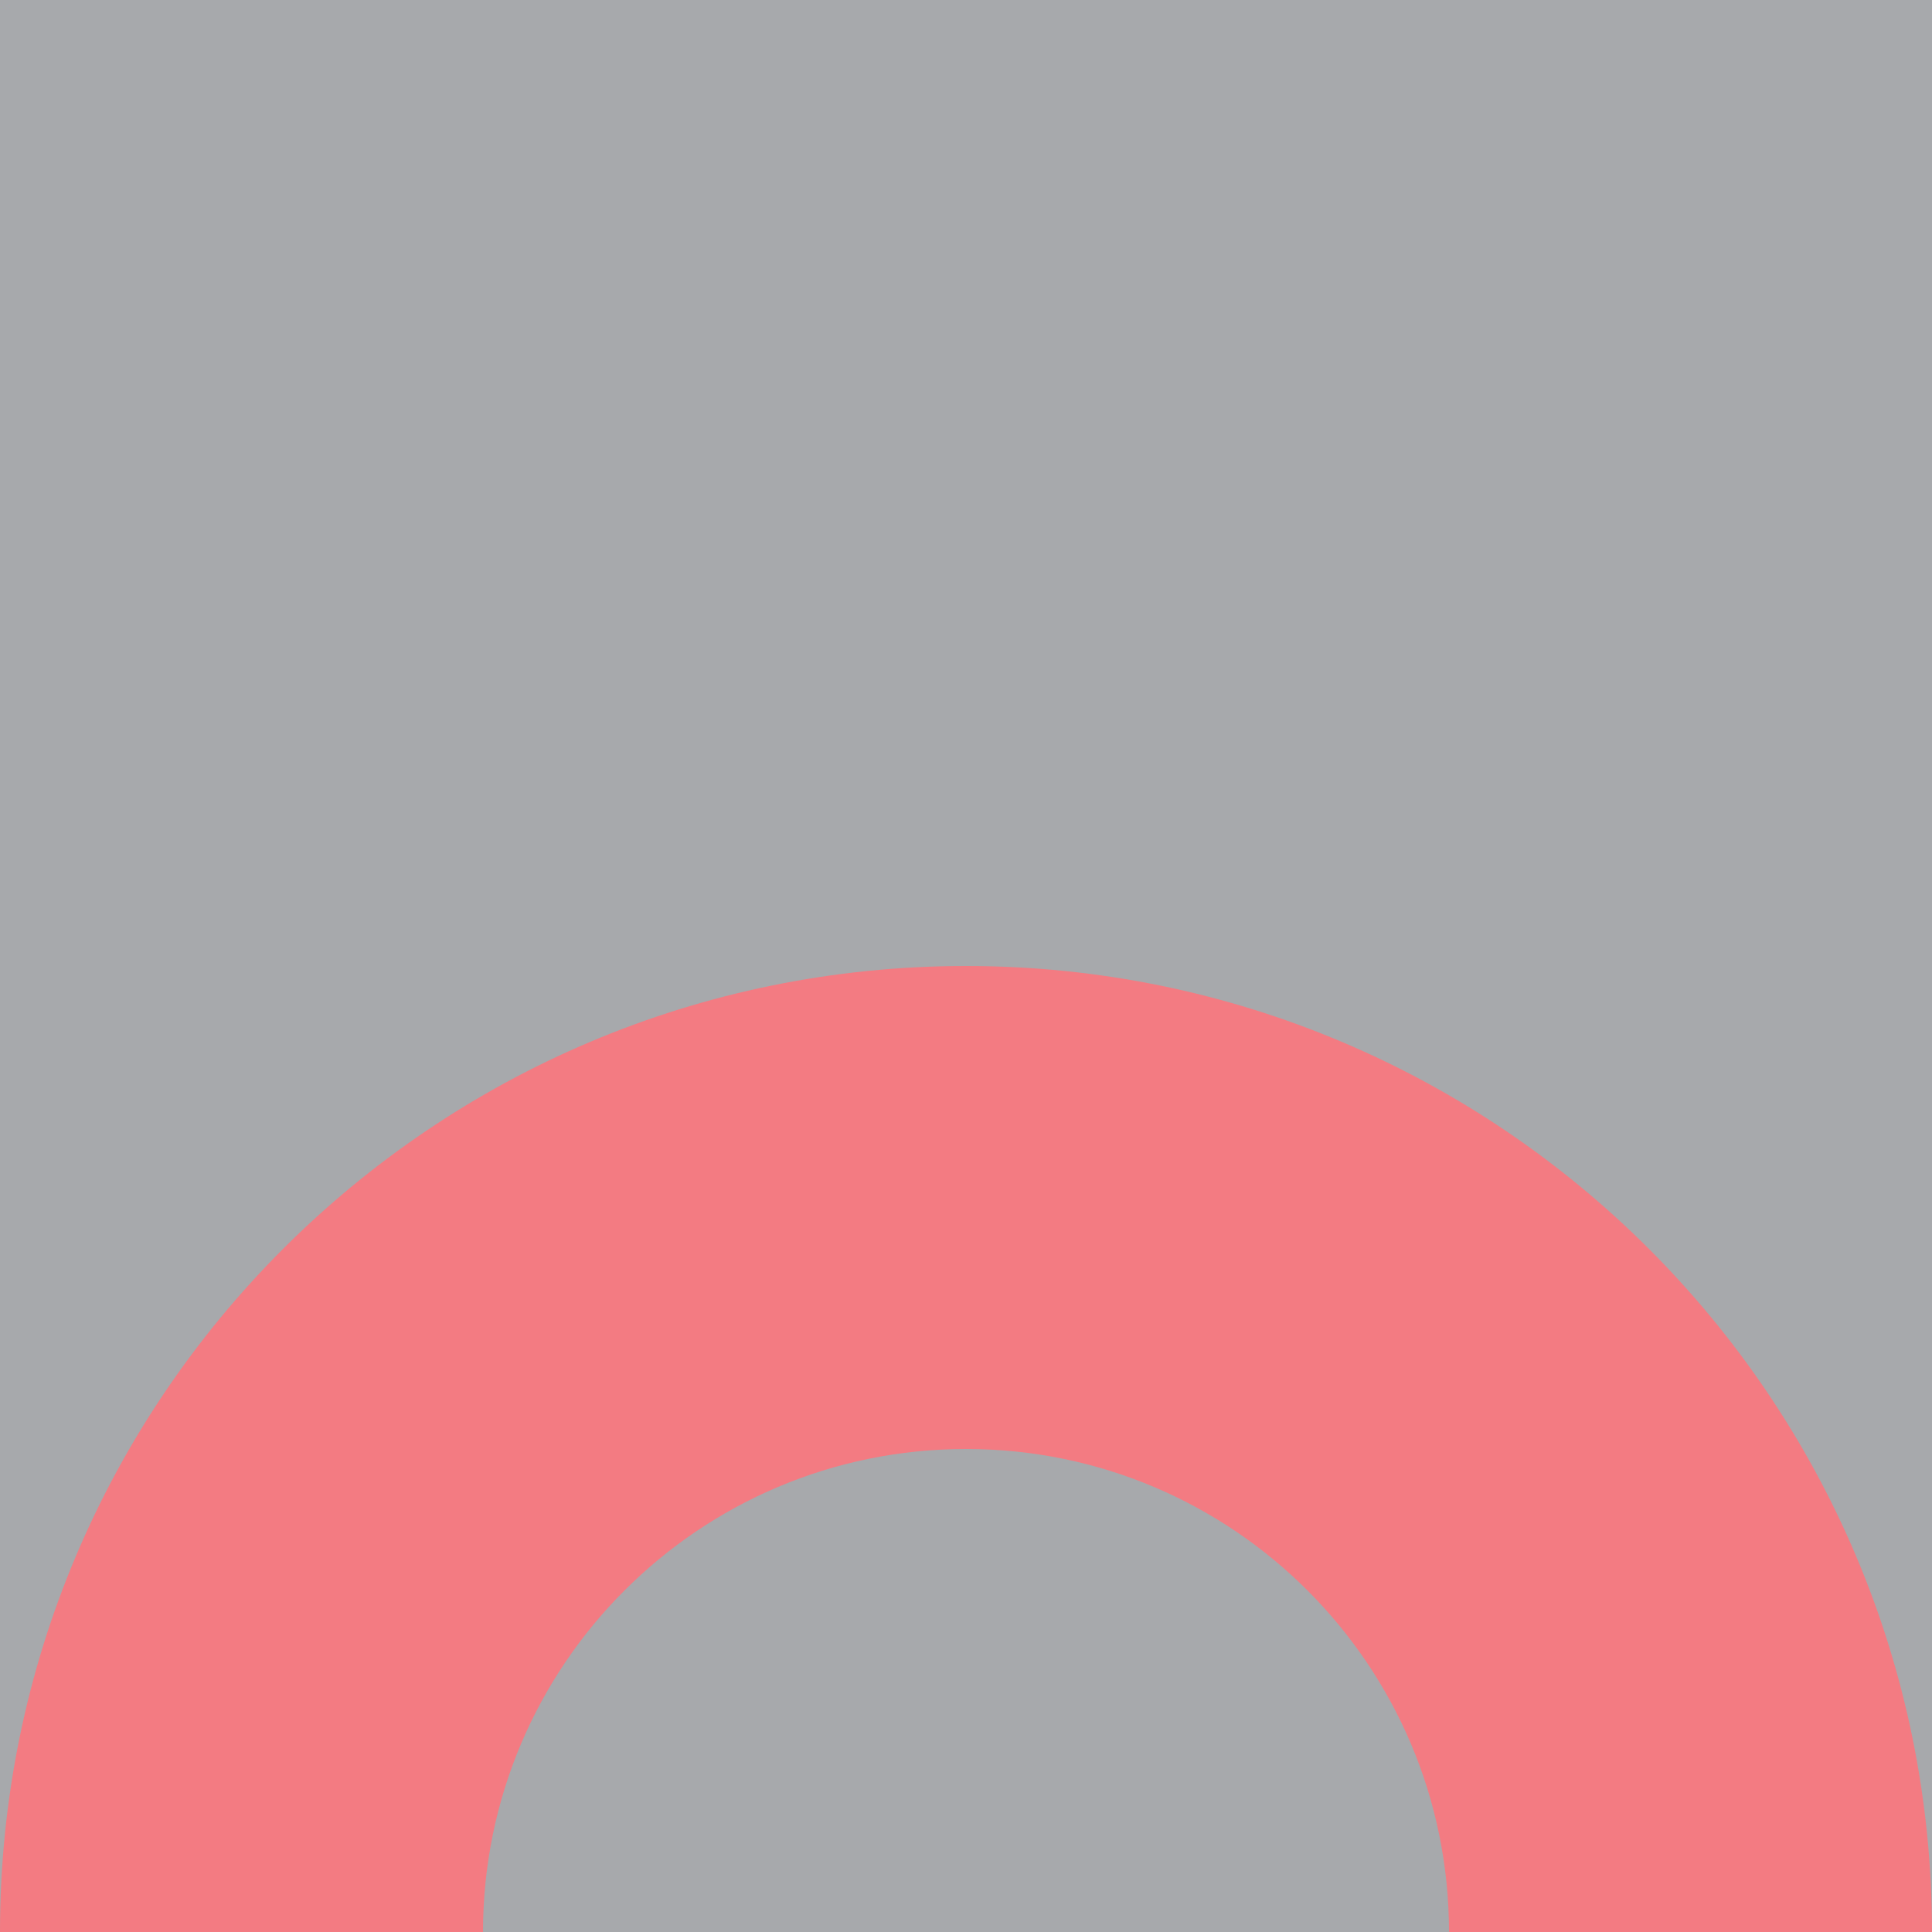
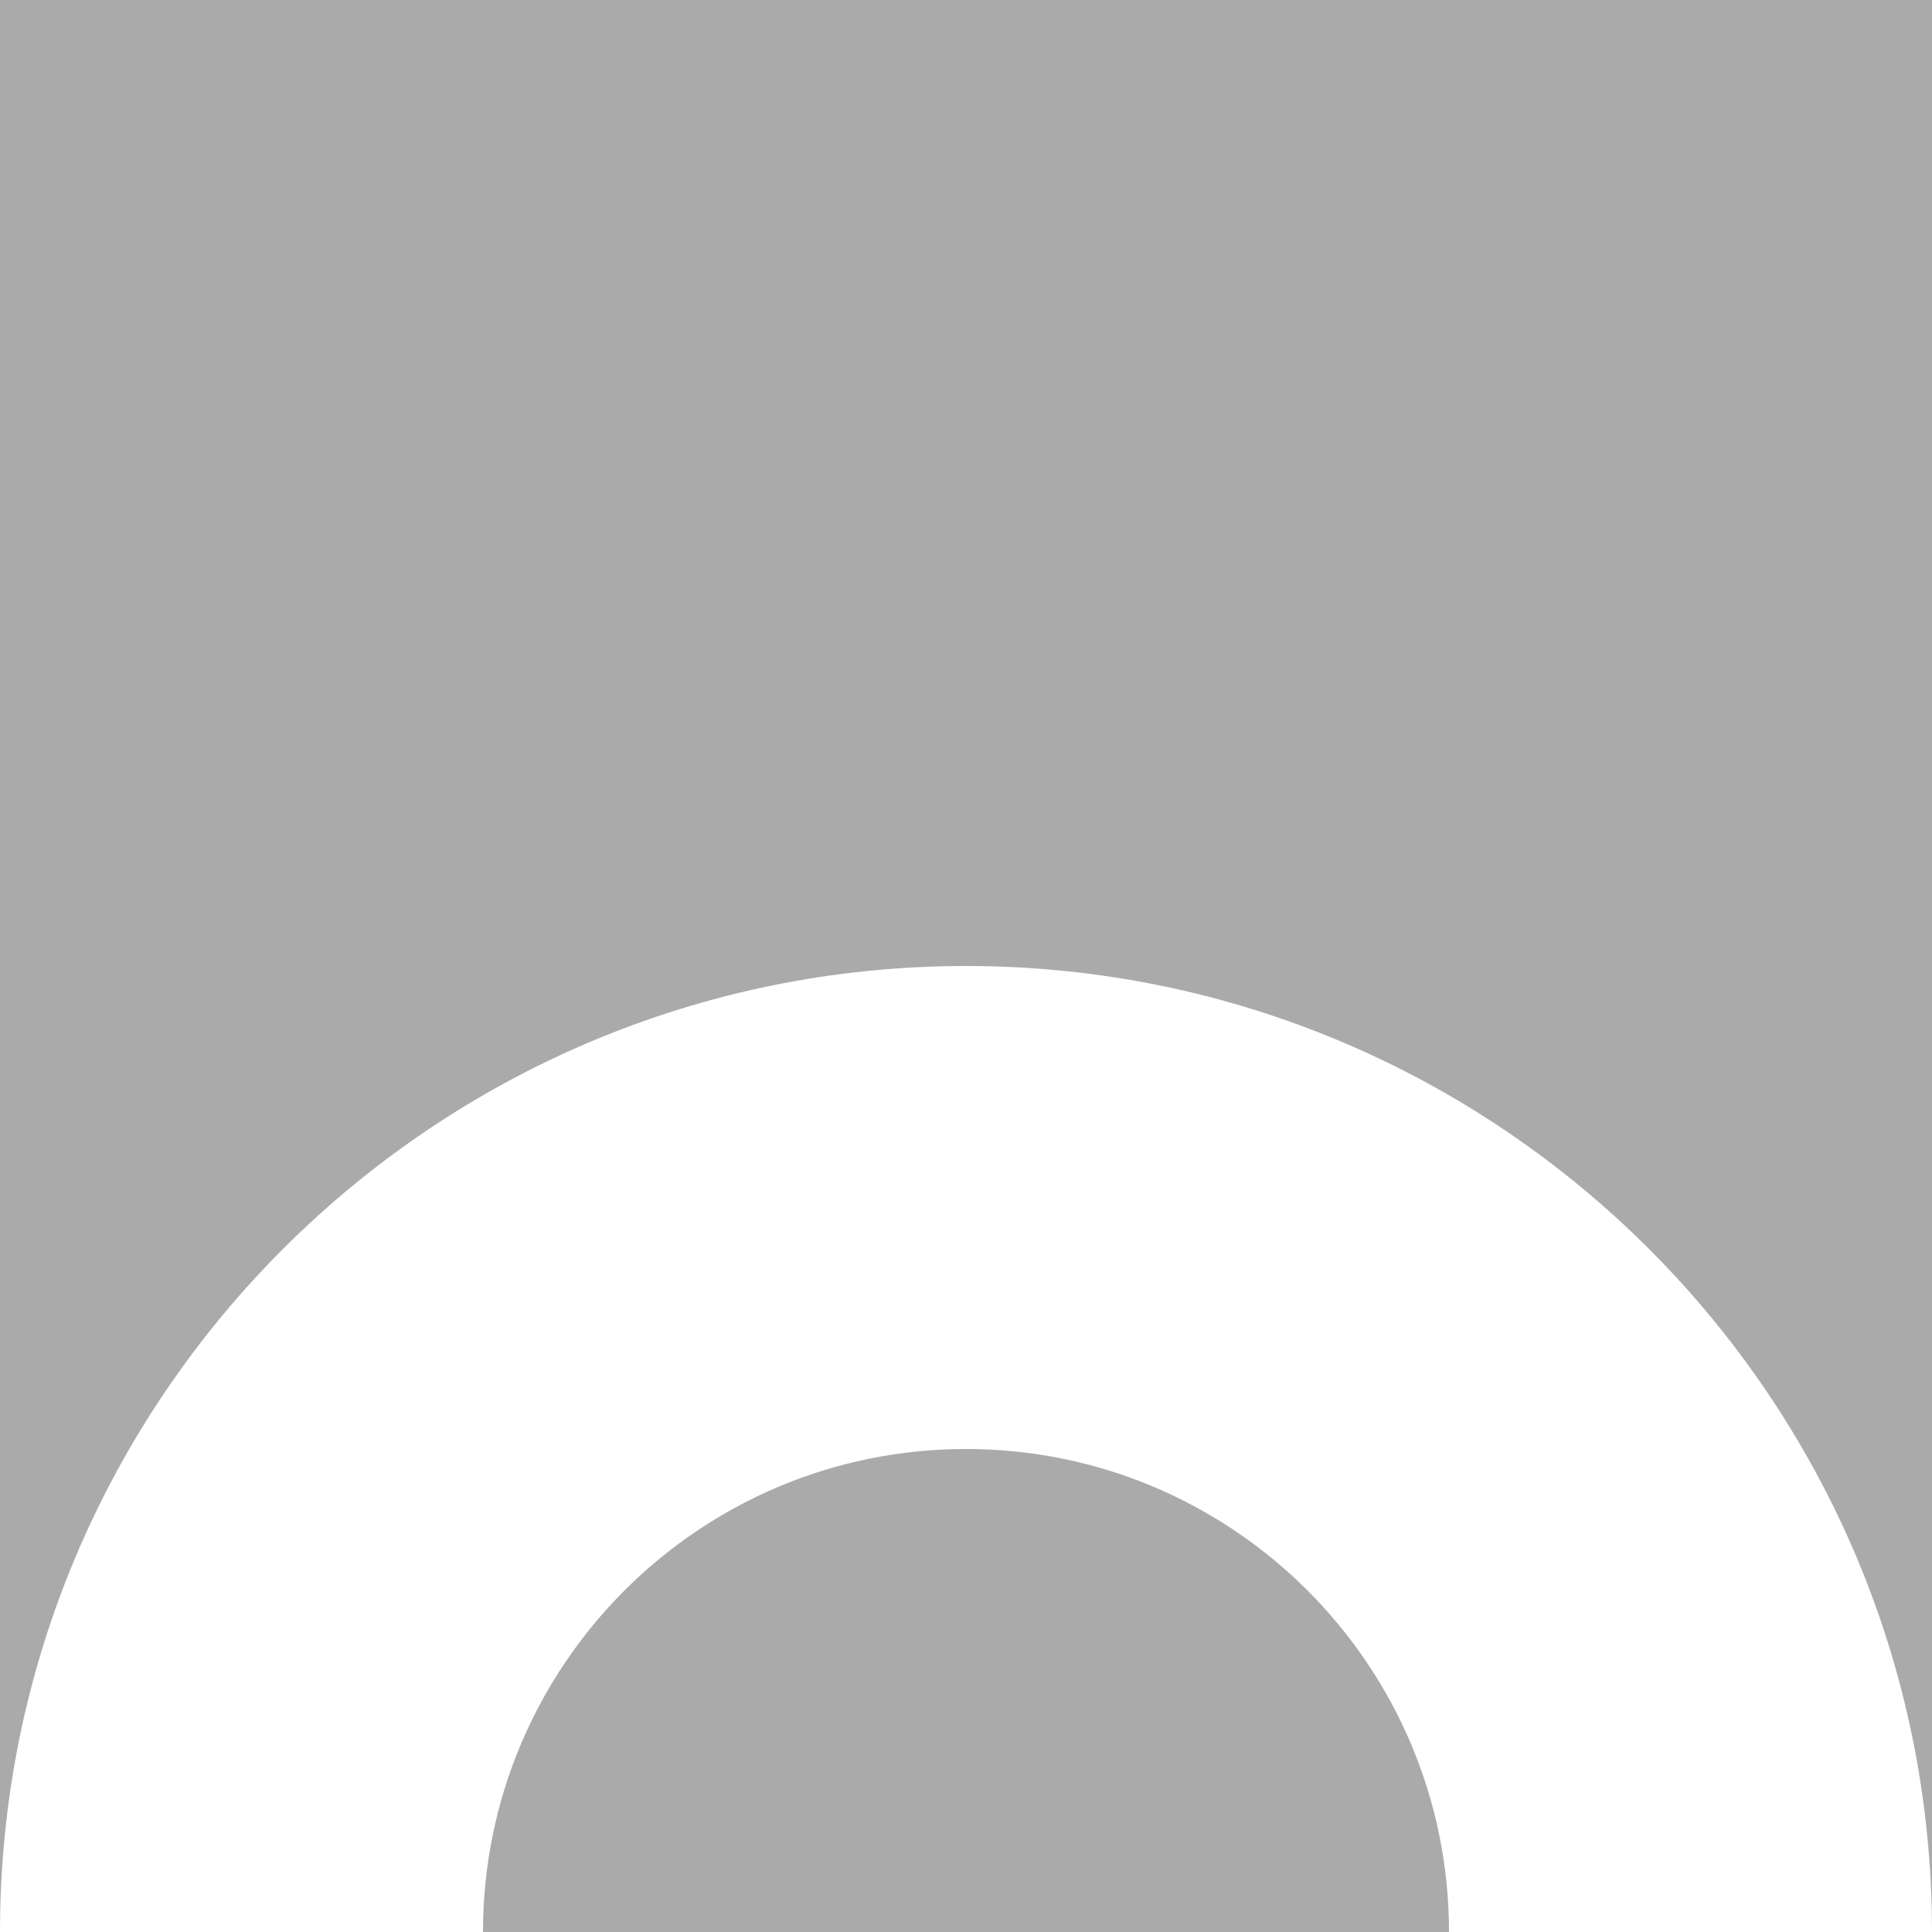
<svg xmlns="http://www.w3.org/2000/svg" version="1.1" id="layer1" x="0px" y="0px" viewBox="0 0 100 100" enable-background="new 0 0 100 100" xml:space="preserve">
  <g id="layer1">
-     <rect class="color1" fill="#A7A9AC" width="100" height="100" />
-     <path class="color0" fill="#F37B82" d="M50,50C22.392,50,0,72.391,0,100h25c0-13.805,11.195-25,25-25s25,11.195,25,25h25  C100,72.391,77.609,50,50,50z" />
+     <rect class="color1" fill="#AAAAAA" width="100" height="100" />
+     <path class="color0" fill="#FFFFFF" d="M50,50C22.392,50,0,72.391,0,100h25c0-13.805,11.195-25,25-25s25,11.195,25,25h25  C100,72.391,77.609,50,50,50z" />
  </g>
</svg>
